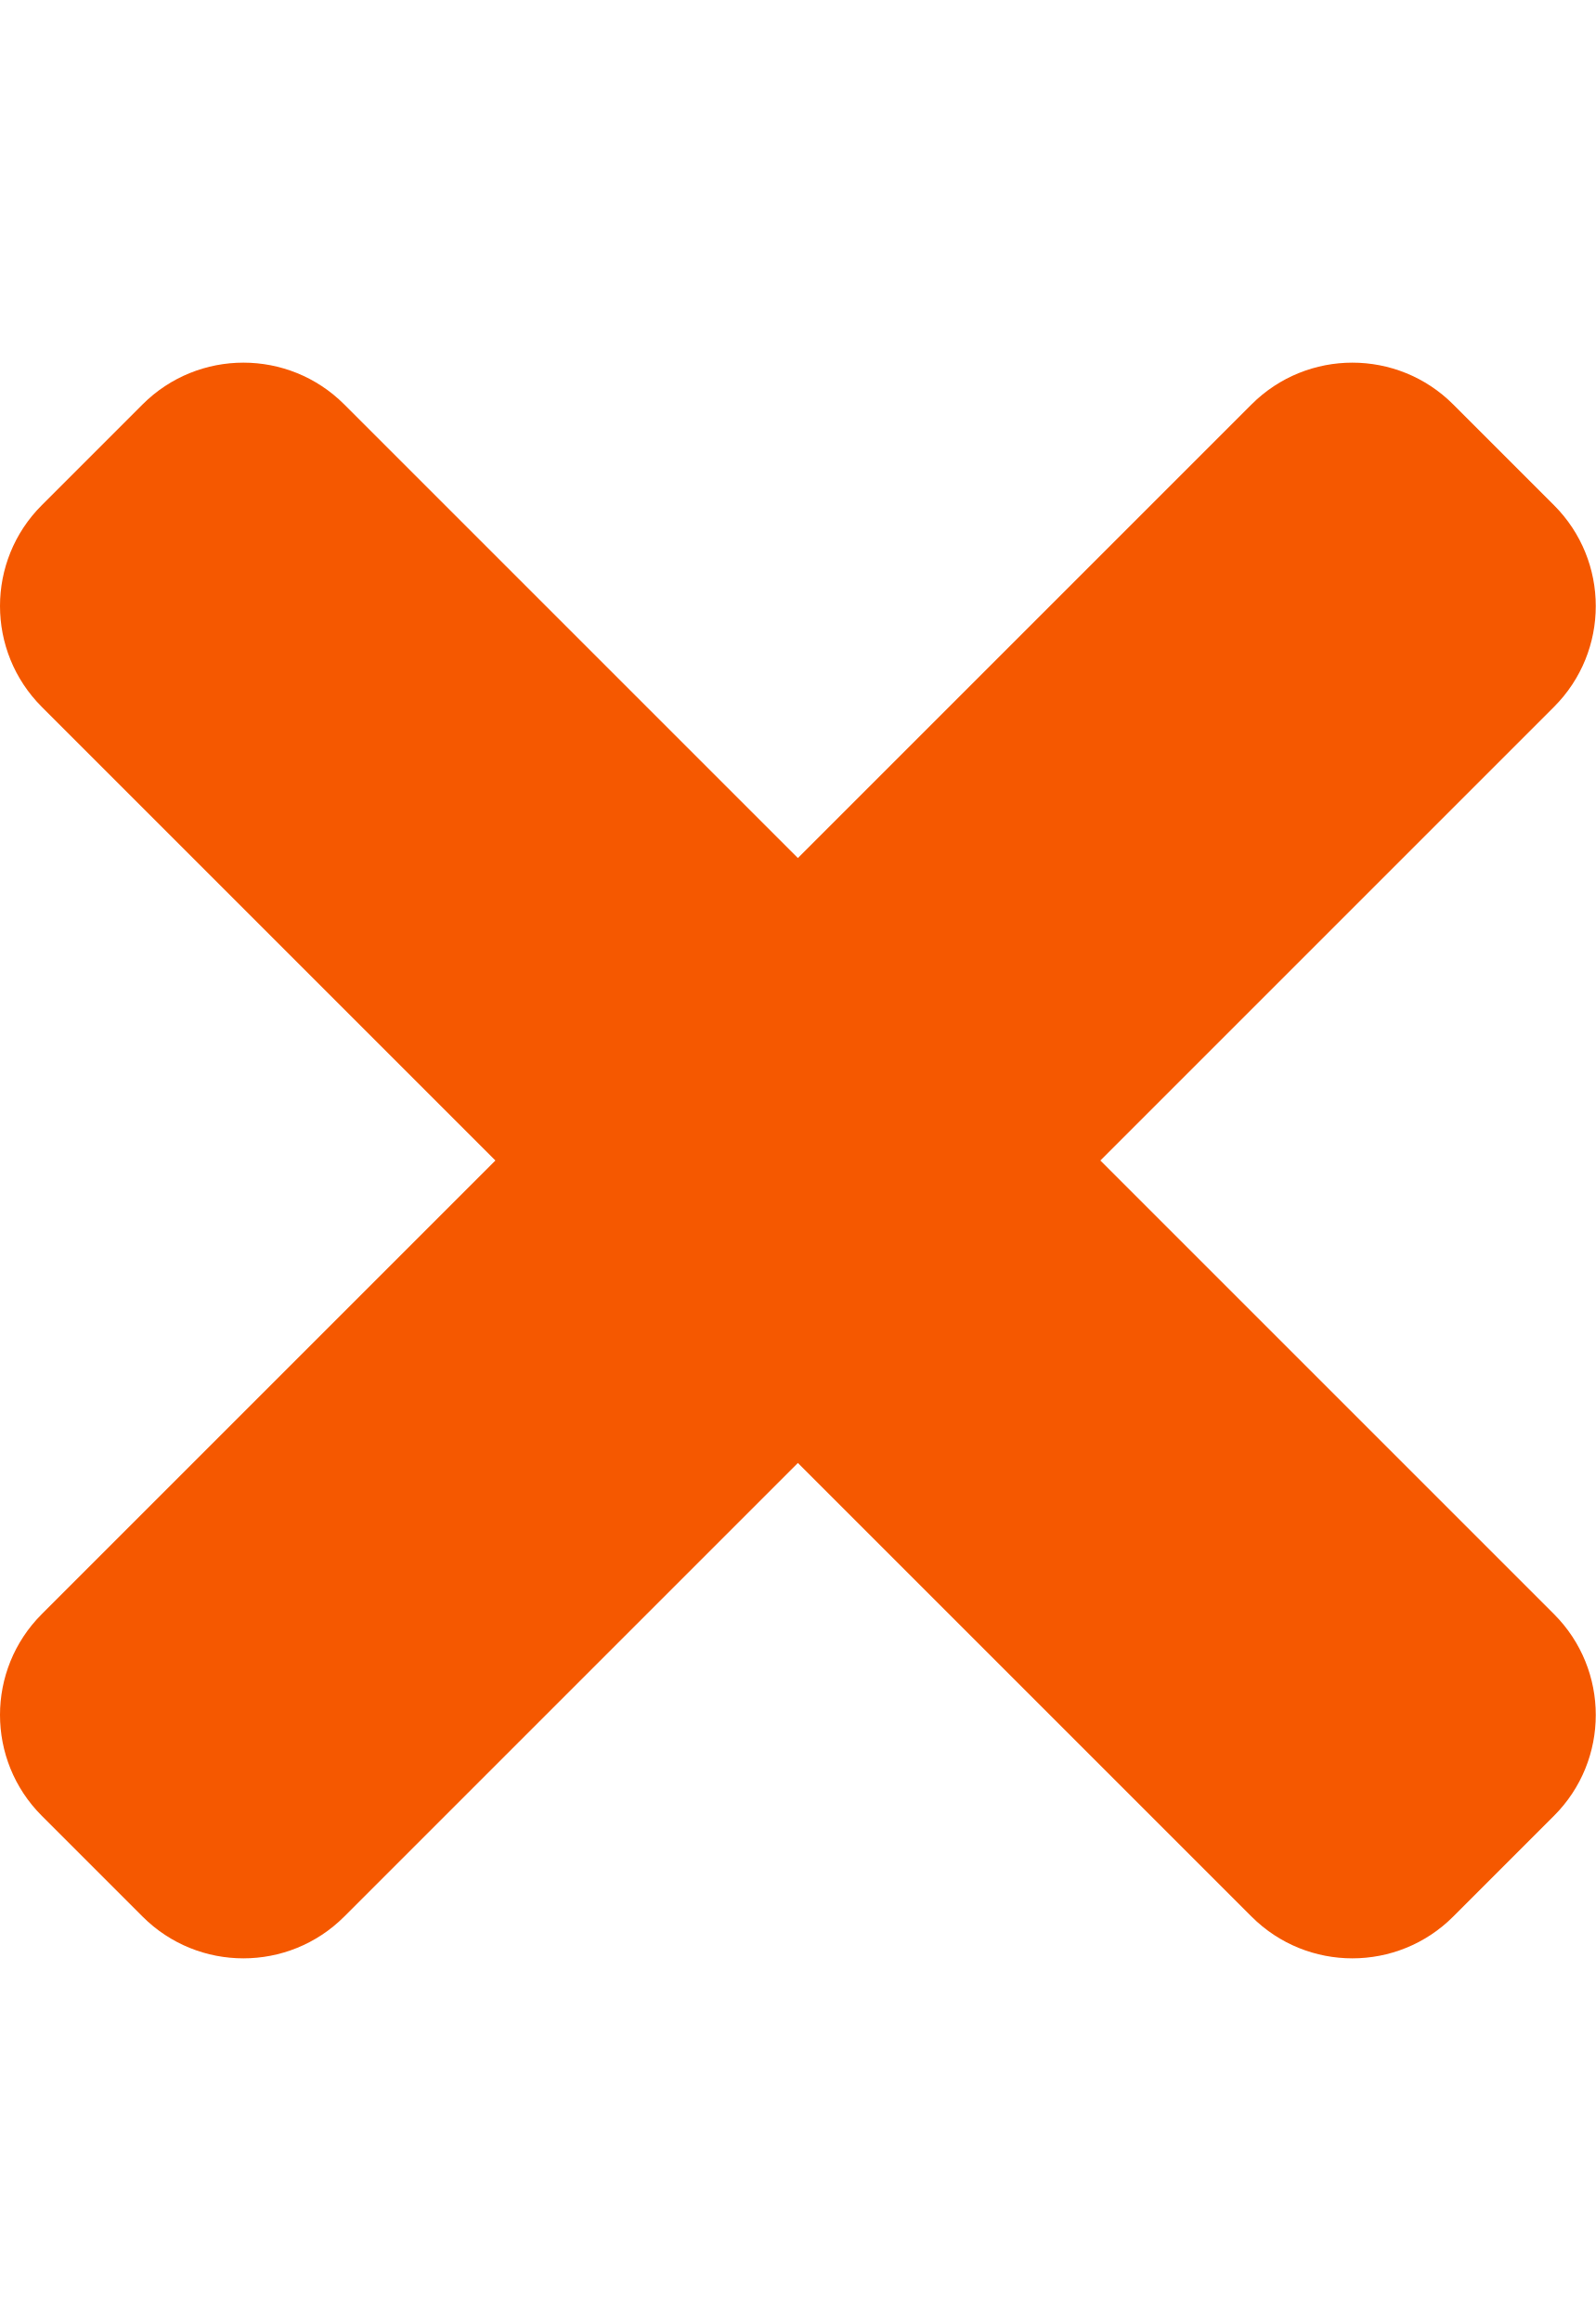
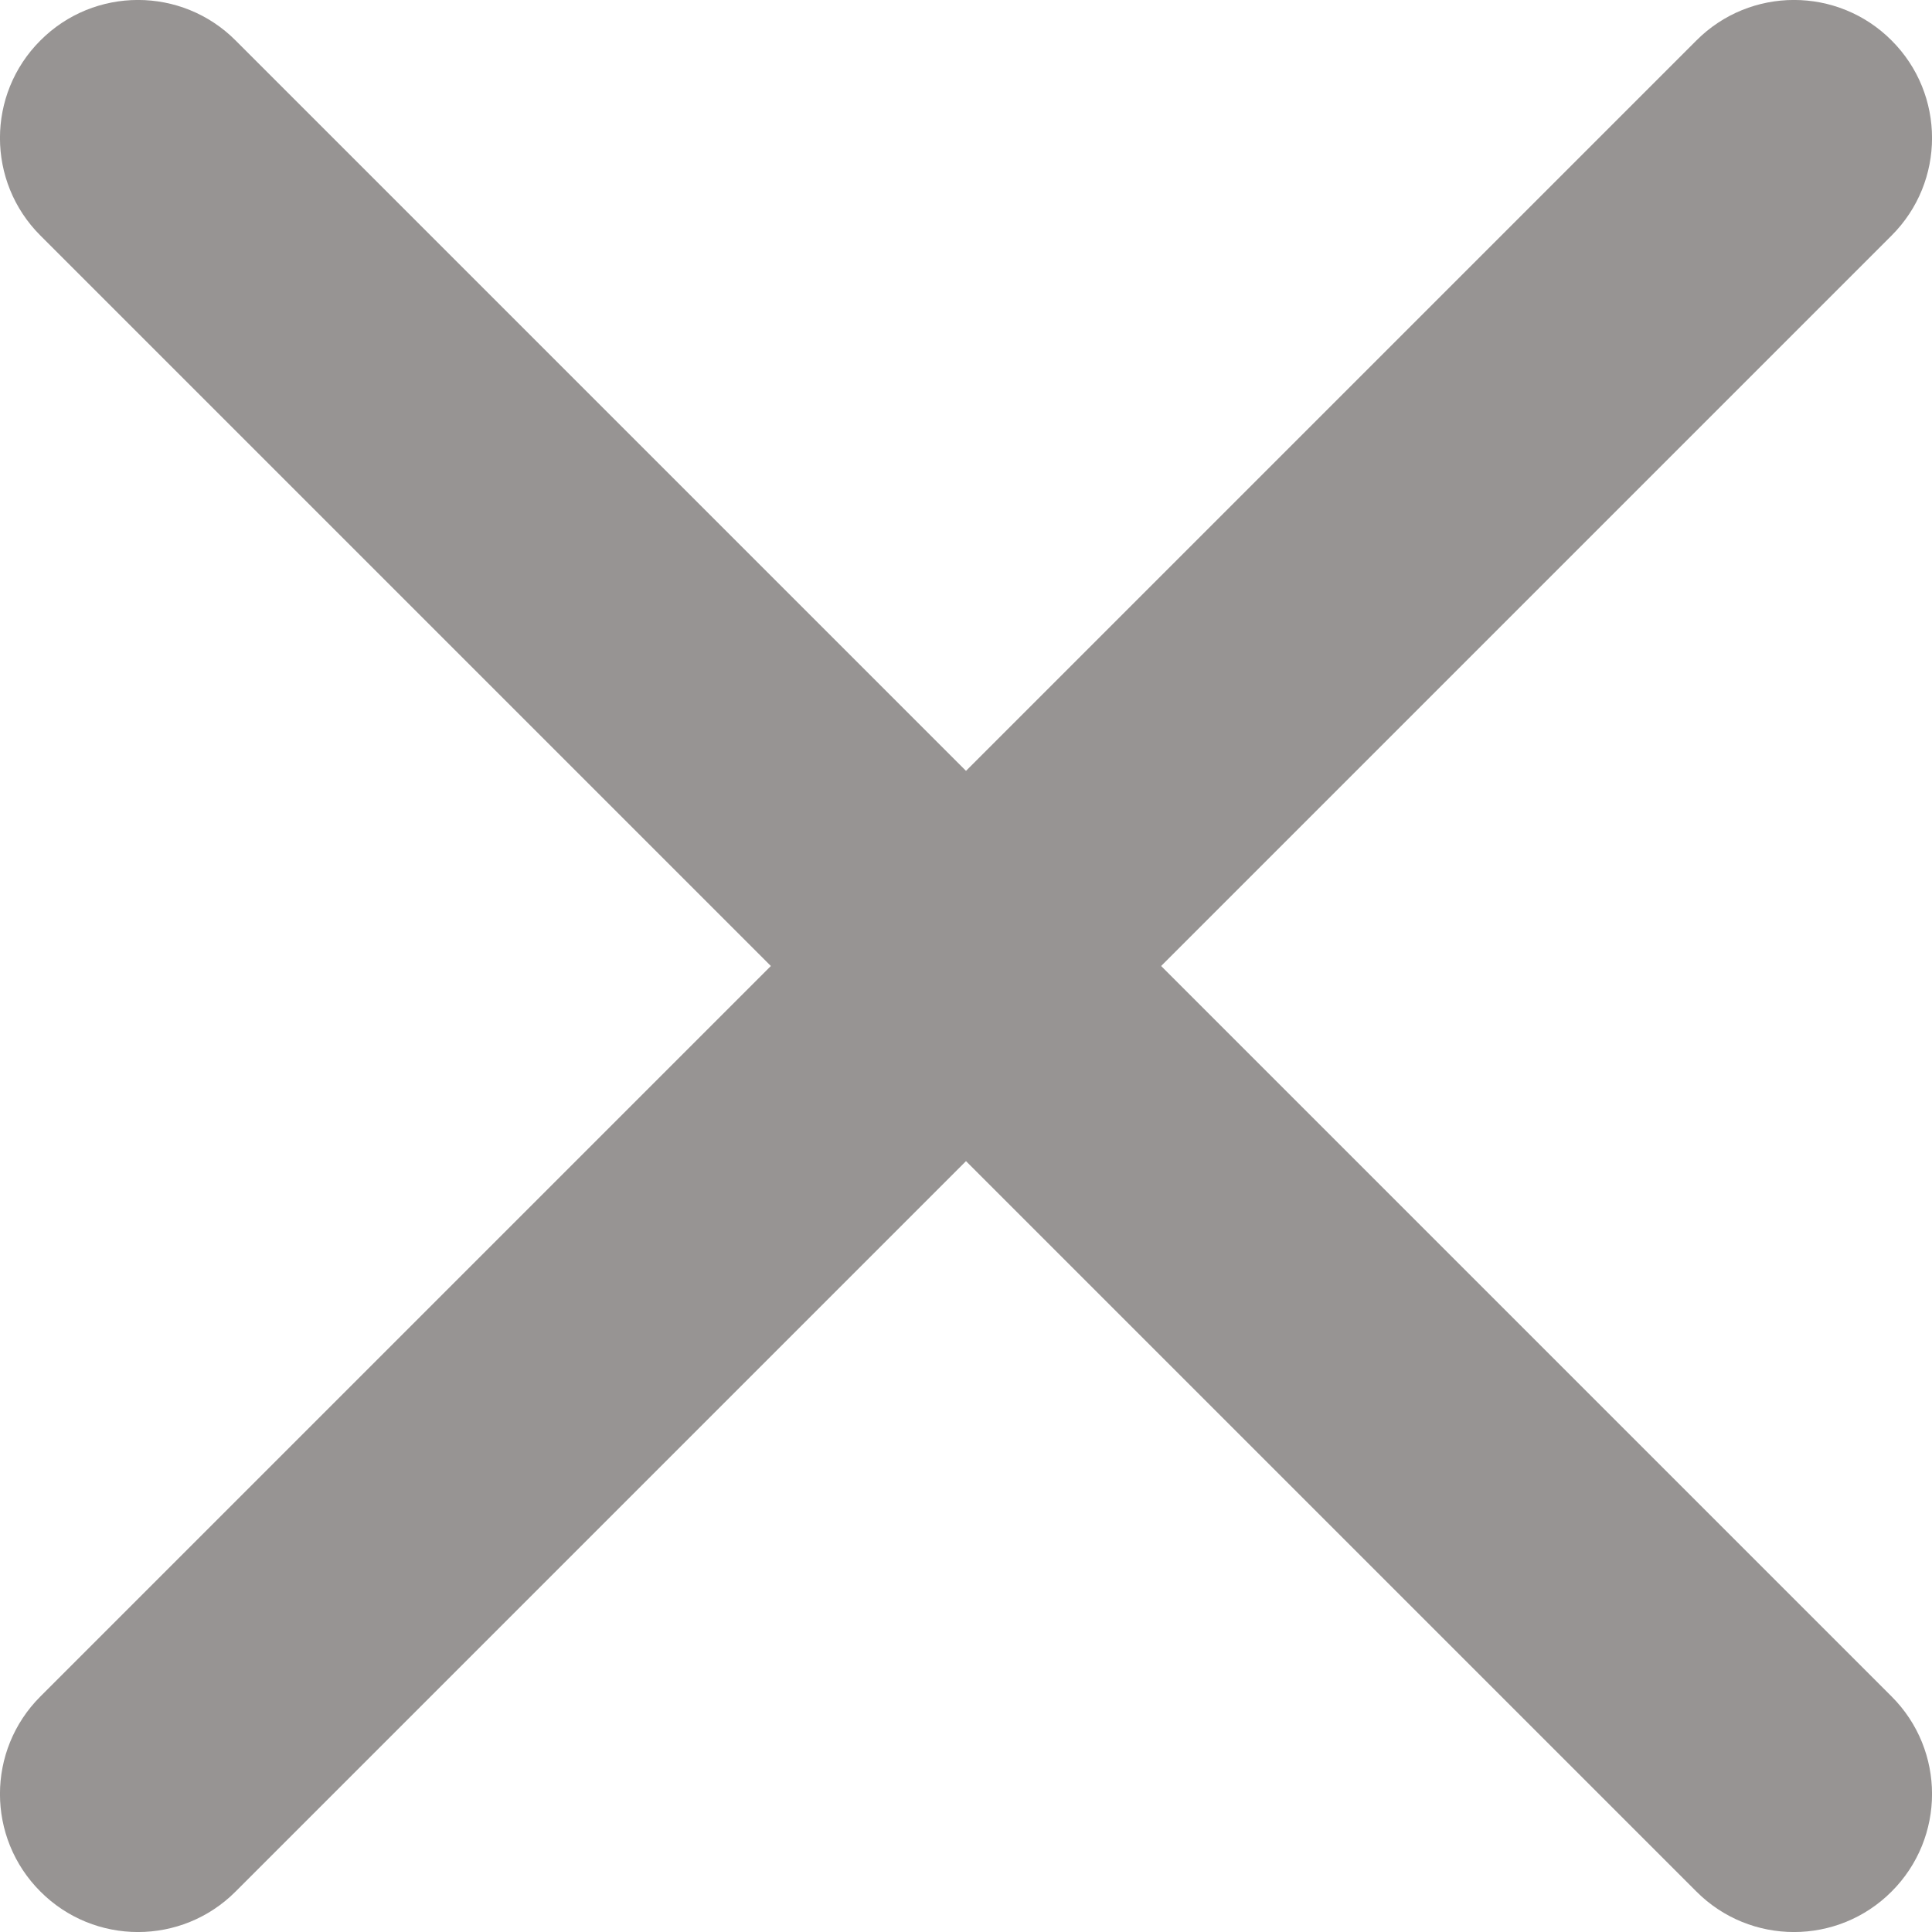
- <svg xmlns="http://www.w3.org/2000/svg" aria-hidden="true" focusable="false" data-prefix="fas" data-icon="times" class="svg-inline--fa fa-times fa-w-11" role="img" viewBox="0 0 352 512">
-   <path fill="#f55800" d="M242.72 256l100.07-100.07c12.28-12.28 12.28-32.19 0-44.48l-22.24-22.24c-12.28-12.28-32.19-12.28-44.48 0L176 189.28 75.93 89.21c-12.28-12.28-32.19-12.28-44.48 0L9.21 111.45c-12.28 12.28-12.28 32.19 0 44.48L109.28 256 9.21 356.07c-12.28 12.28-12.28 32.19 0 44.48l22.24 22.24c12.28 12.28 32.2 12.28 44.48 0L176 322.72l100.07 100.07c12.28 12.28 32.2 12.28 44.48 0l22.24-22.24c12.28-12.28 12.28-32.19 0-44.48L242.72 256z" />
+ <svg xmlns="http://www.w3.org/2000/svg" width="14" height="14" viewBox="0 0 14 14" fill="none">
+   <path fill-rule="evenodd" clip-rule="evenodd" d="M0.293 0.293C0.683 -0.098 1.317 -0.098 1.707 0.293L7 5.586L12.293 0.293C12.683 -0.098 13.317 -0.098 13.707 0.293C14.098 0.683 14.098 1.317 13.707 1.707L8.414 7L13.707 12.293C14.098 12.683 14.098 13.317 13.707 13.707C13.317 14.098 12.683 14.098 12.293 13.707L7 8.414L1.707 13.707C1.317 14.098 0.683 14.098 0.293 13.707C-0.098 13.317 -0.098 12.683 0.293 12.293L5.586 7L0.293 1.707C-0.098 1.317 -0.098 0.683 0.293 0.293Z" fill="#979493" />
</svg>
